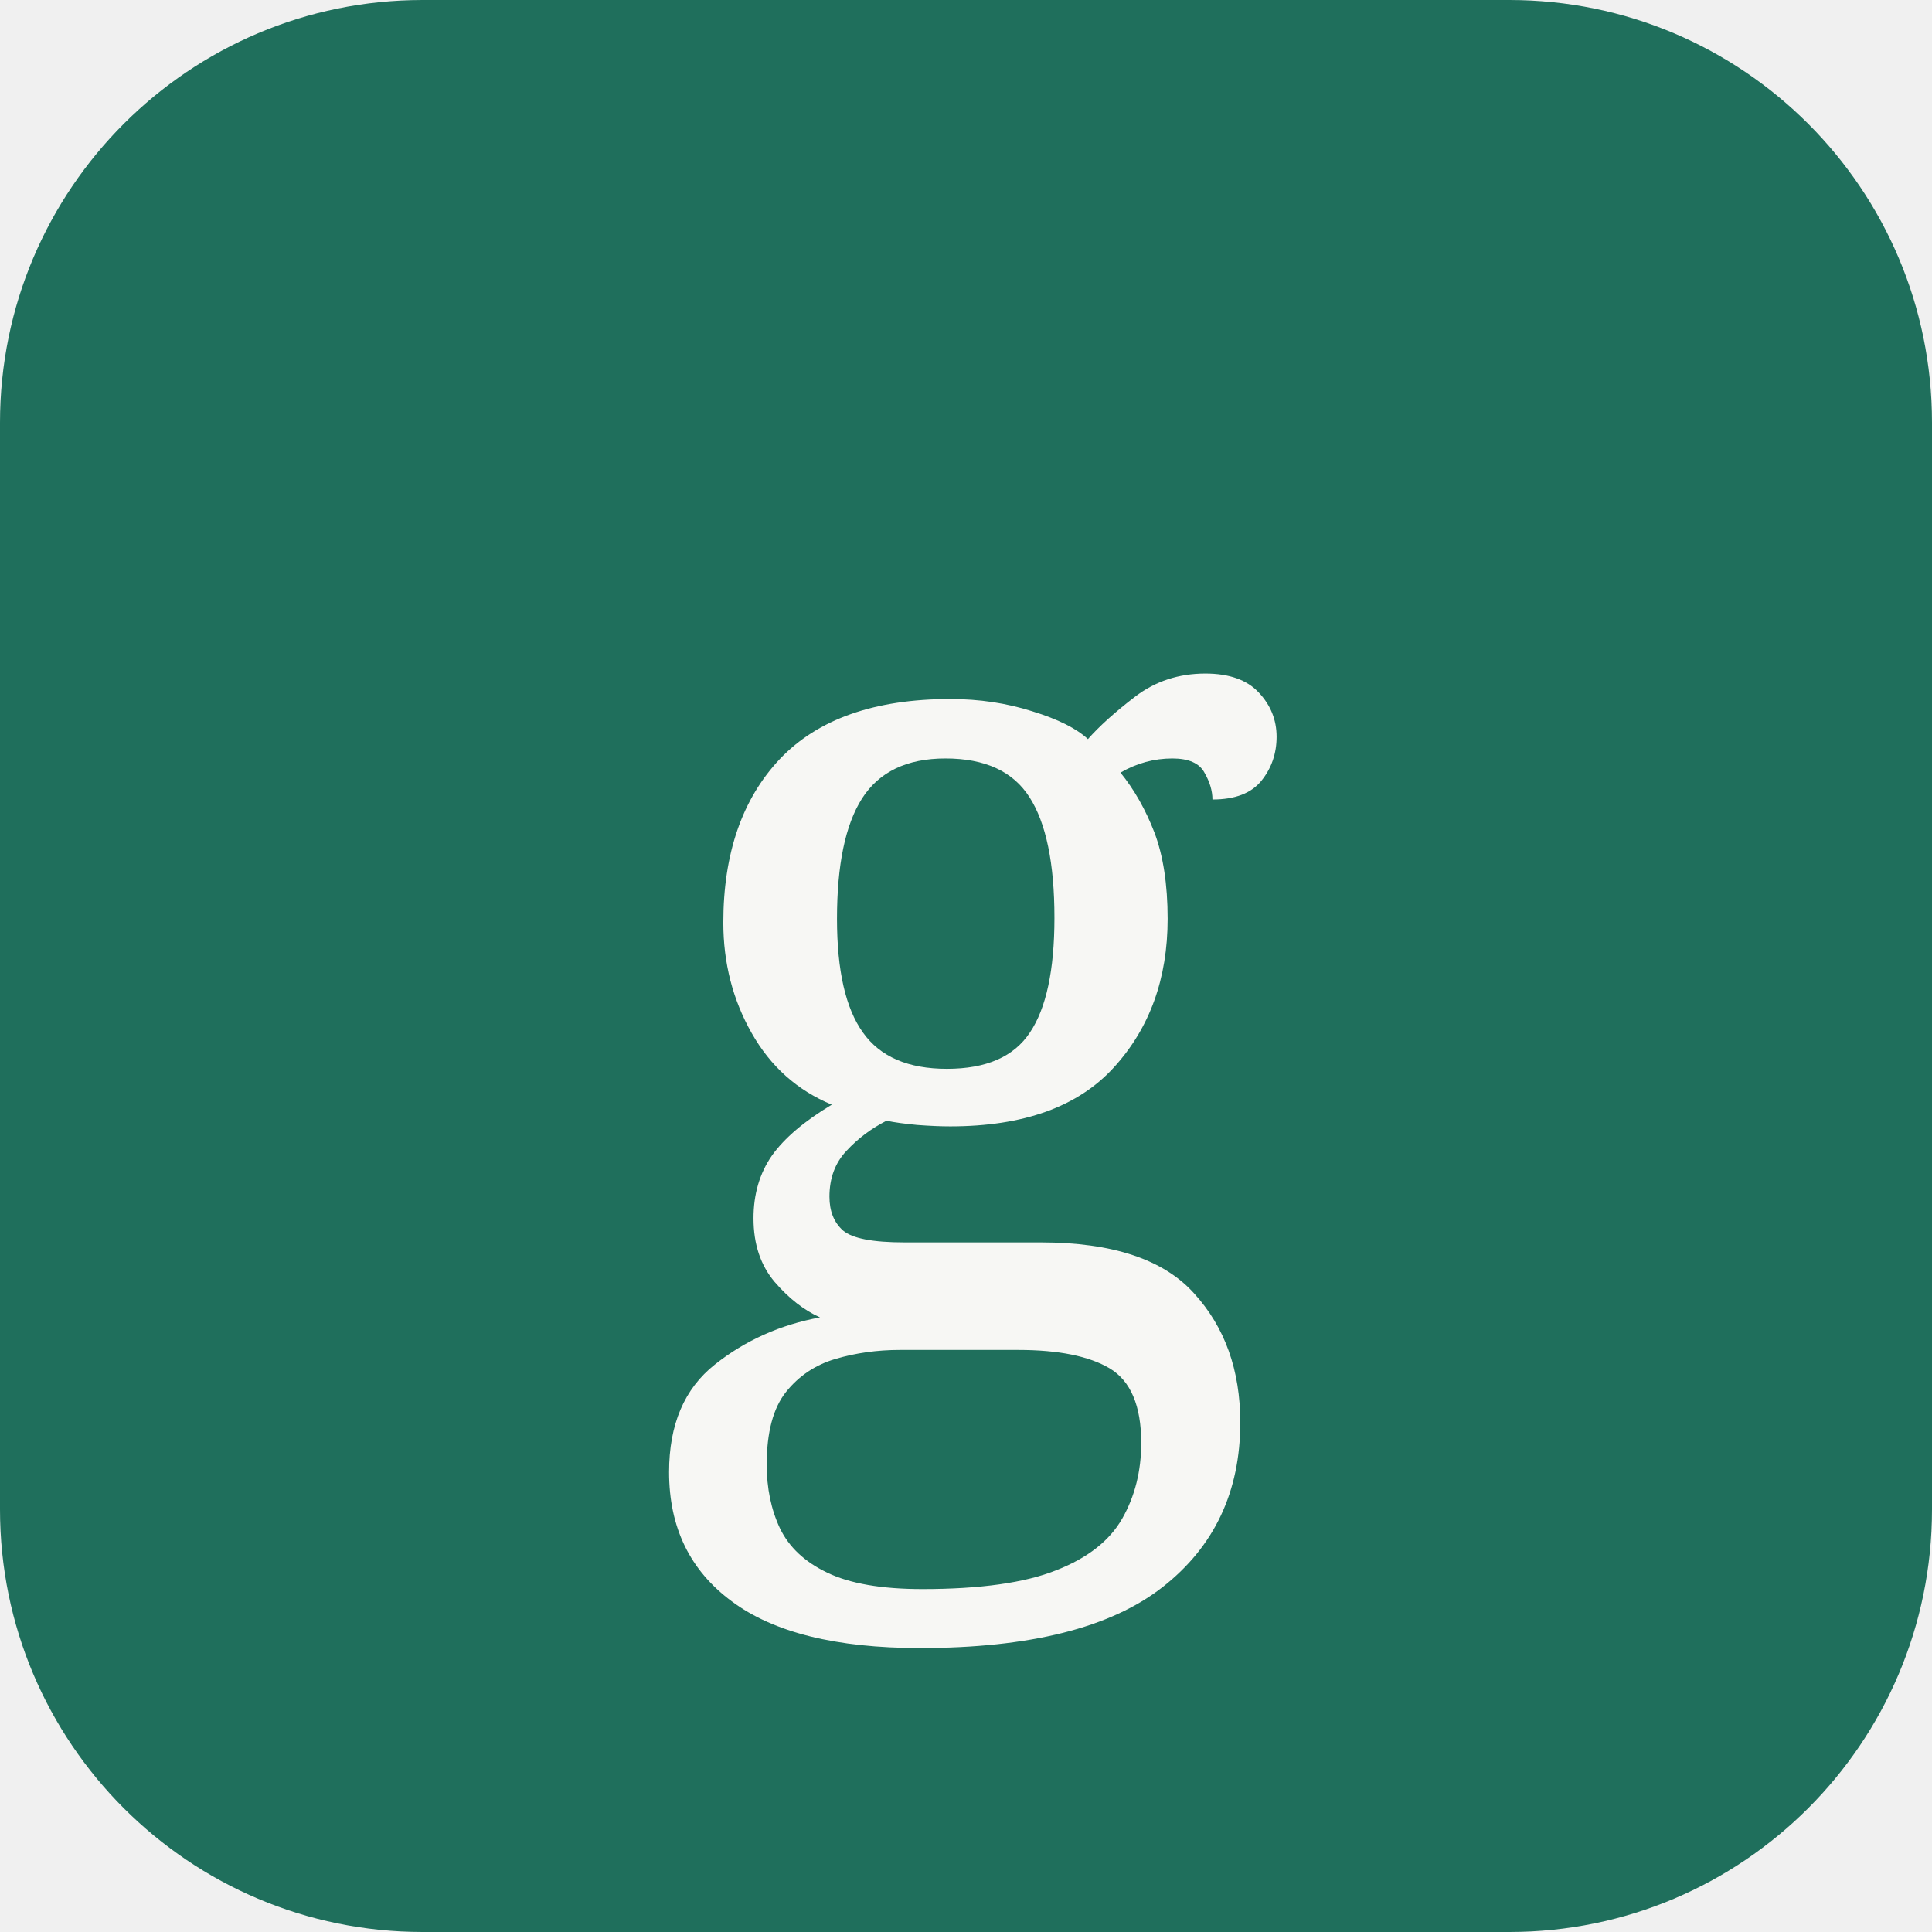
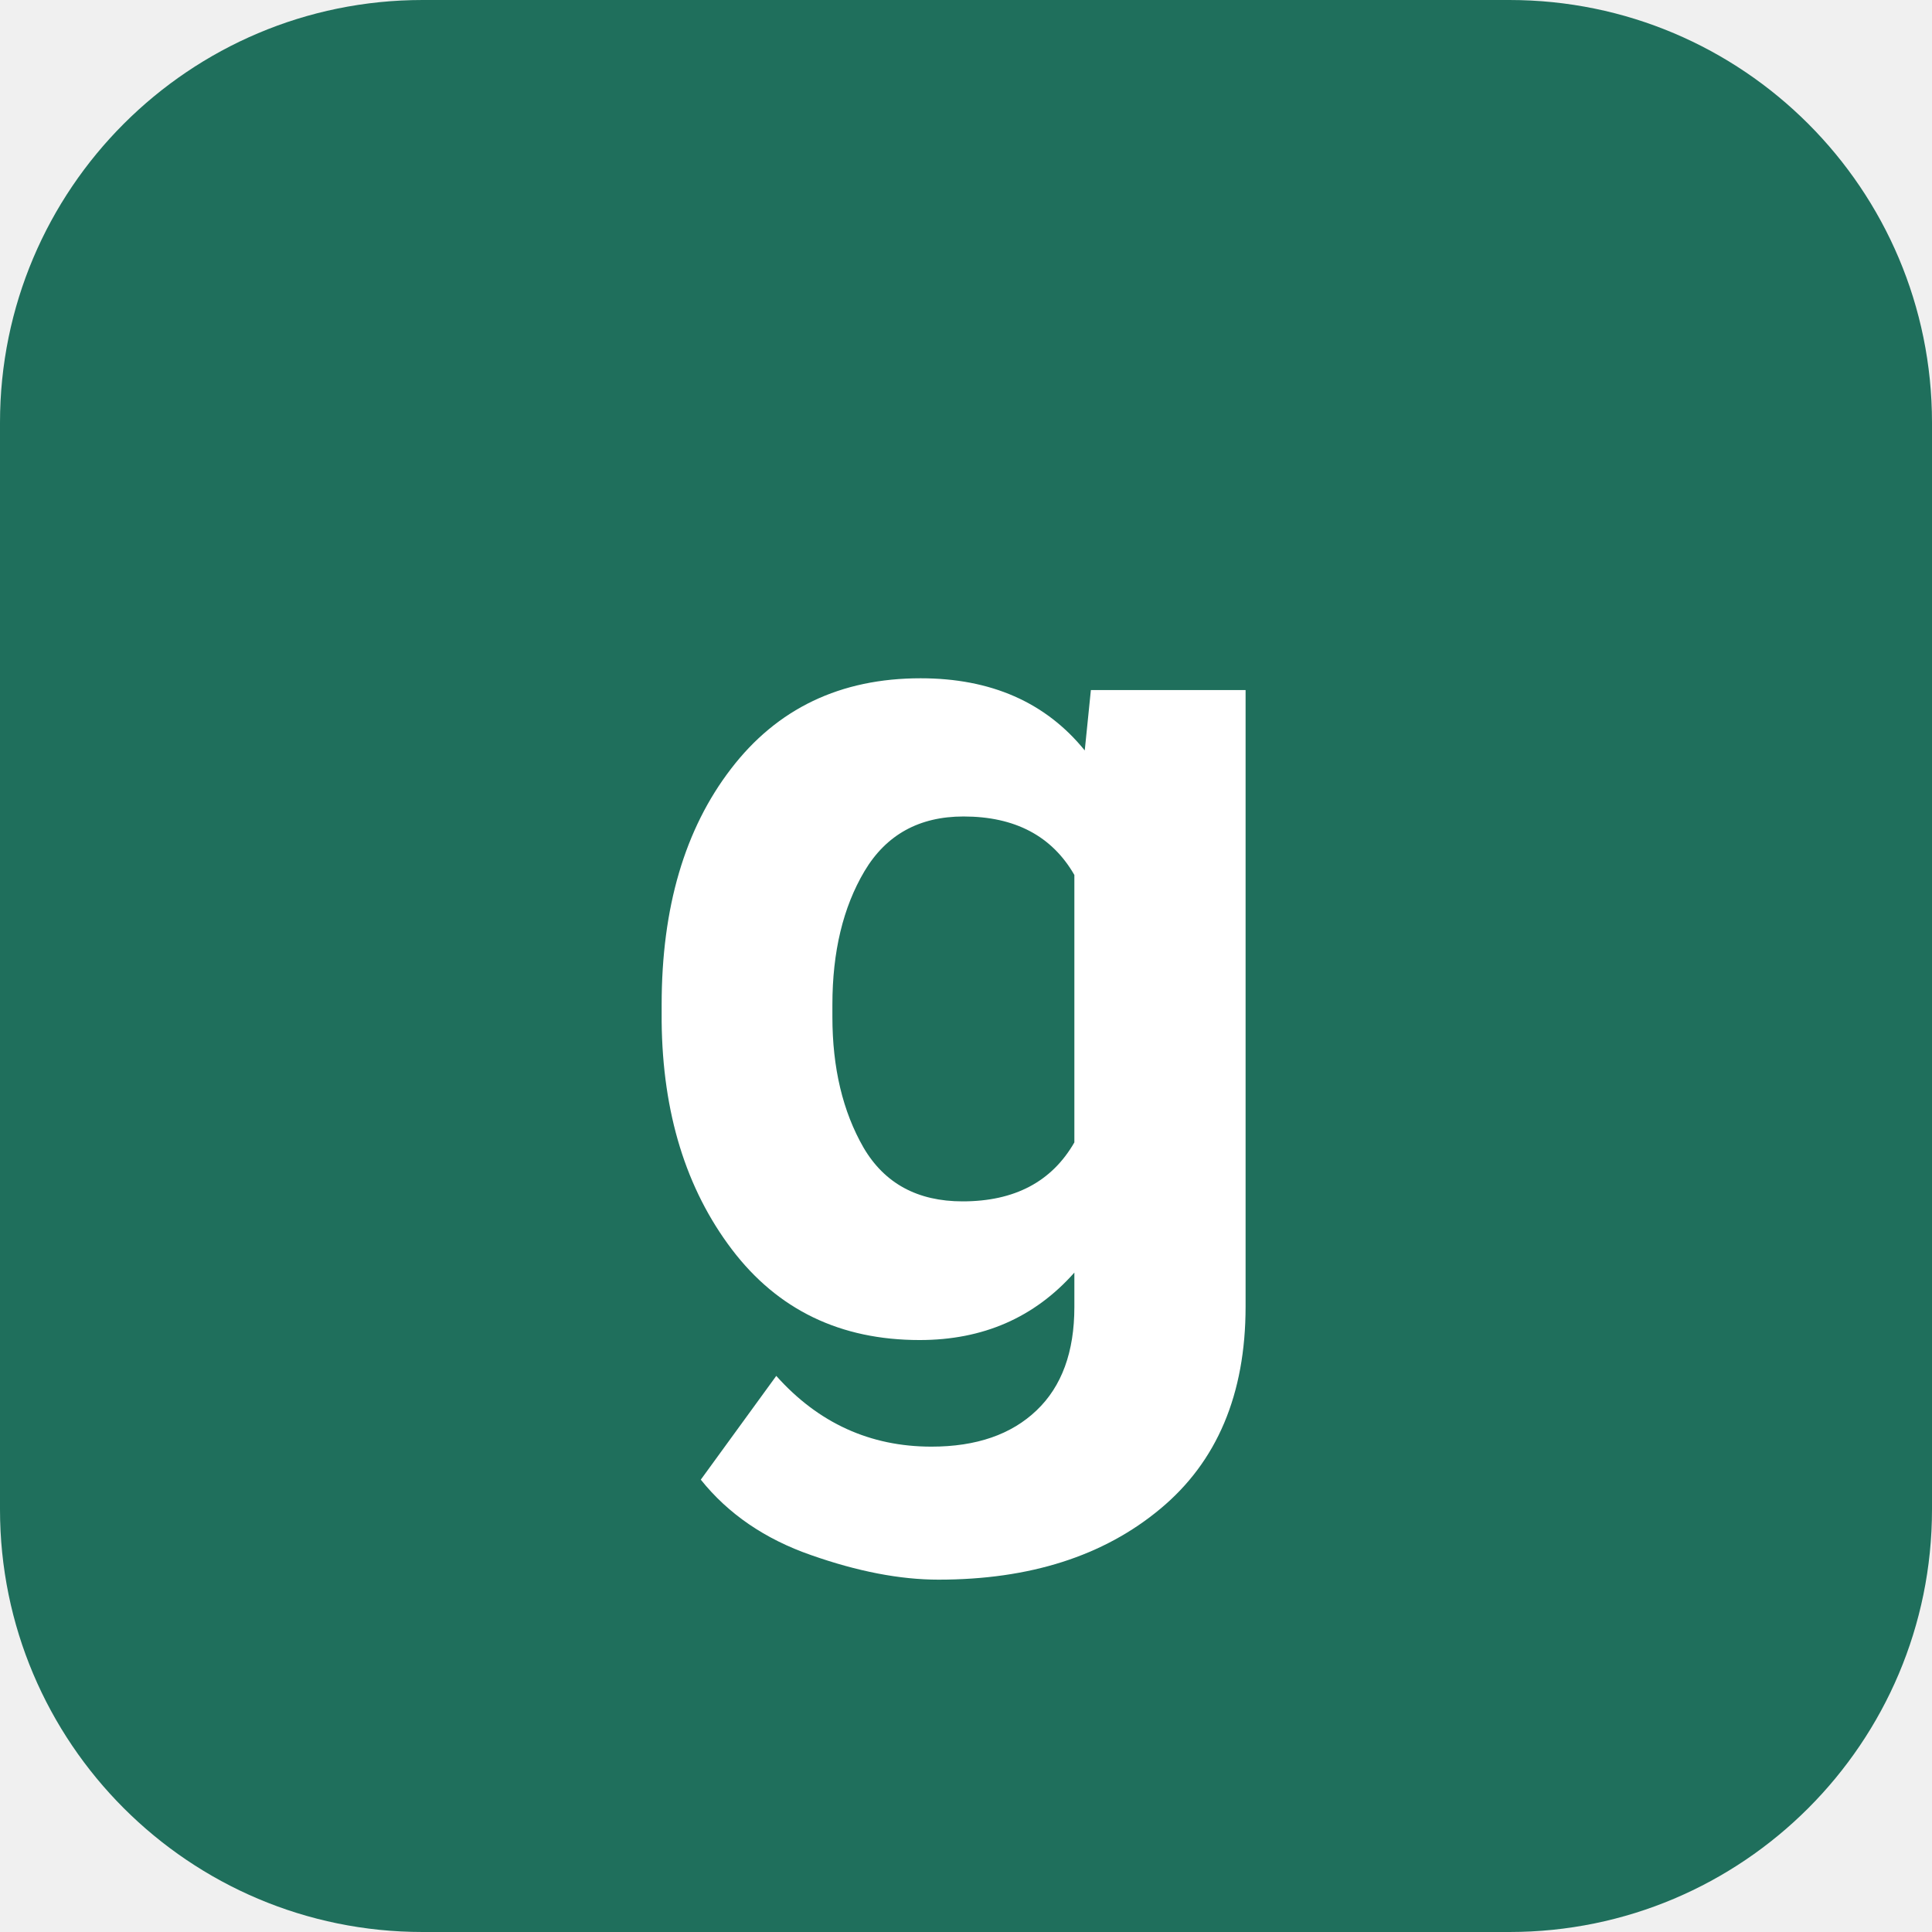
<svg xmlns="http://www.w3.org/2000/svg" viewBox="0 0 64 64">
  <style>
    rect { fill: #1f6f5c; }
-     text { fill: #f7f7f4; }
+     text { fill: #ffffff; }
    @media (prefers-color-scheme: dark) { rect { fill: #6fc2a8; } text { fill: #121413; } }
  </style>
  <rect width="64" height="64" rx="14" />
-   <text x="32" y="45" text-anchor="middle" font-family="Georgia, serif" font-size="40">g</text>
+   <text x="32" y="44" text-anchor="middle" font-family="system-ui, -apple-system, 'Segoe UI', Roboto, 'Helvetica Neue', Arial, sans-serif" font-weight="600" font-size="40">g</text>
</svg>
